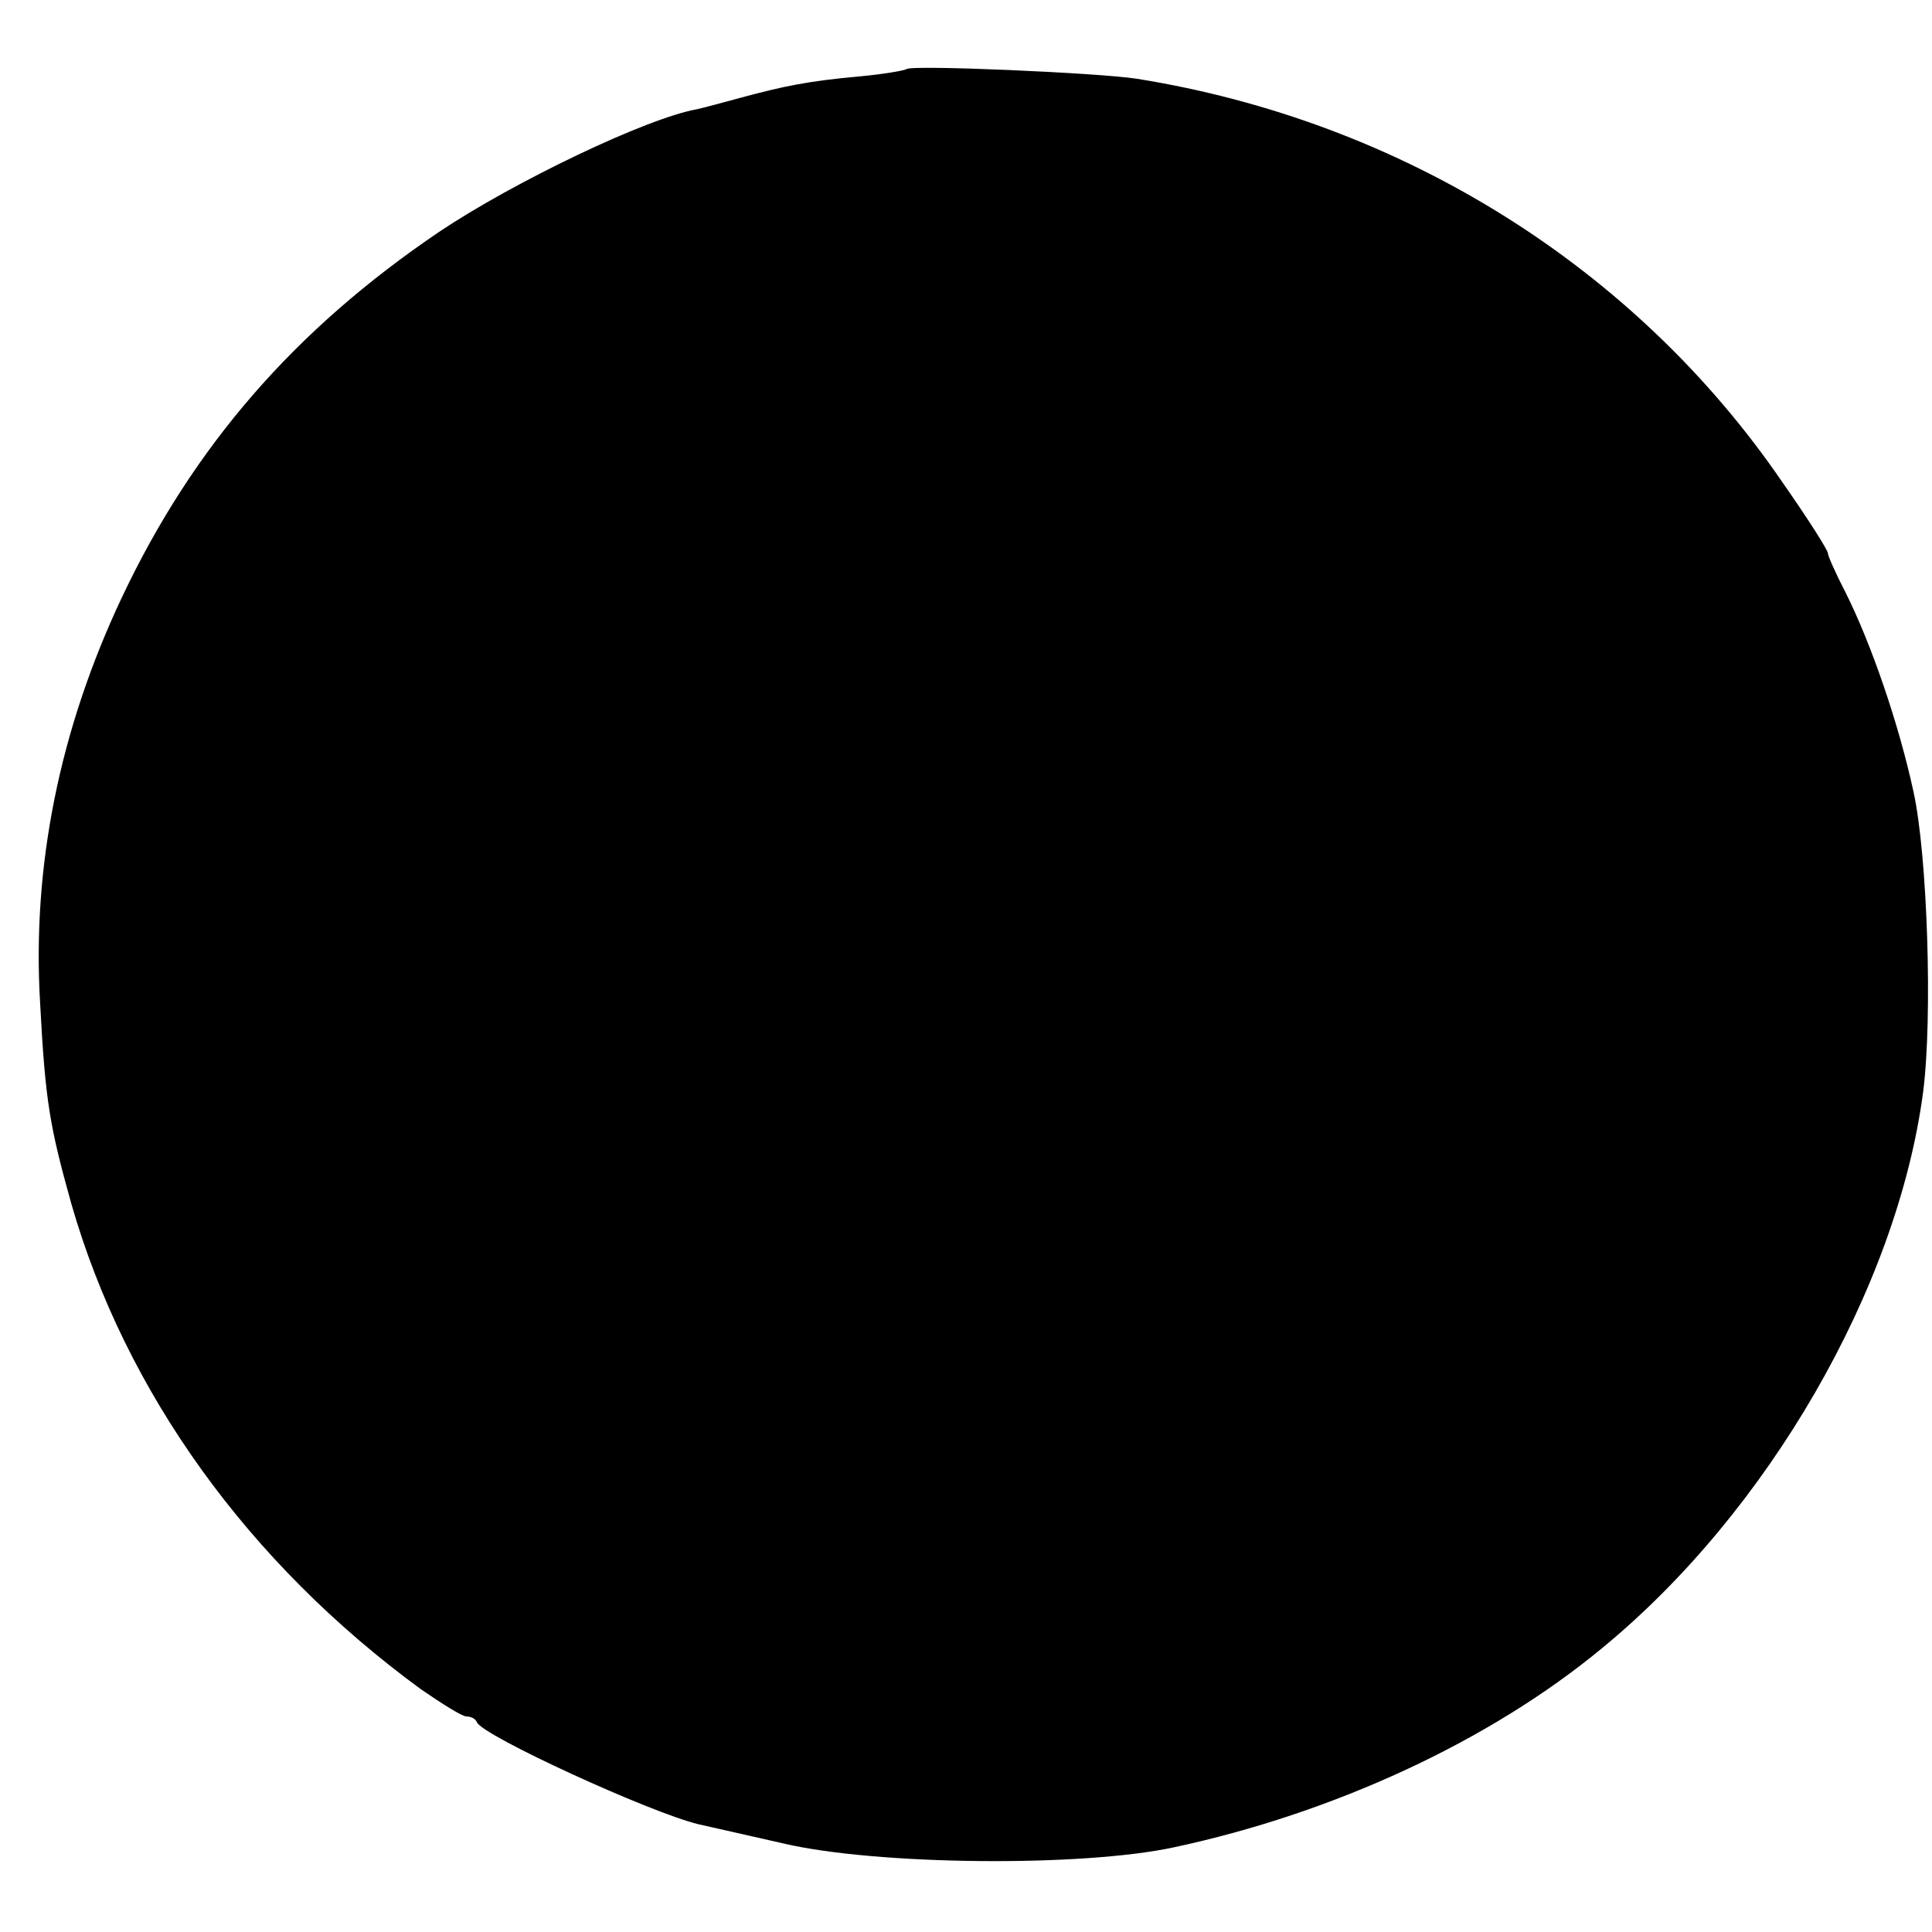
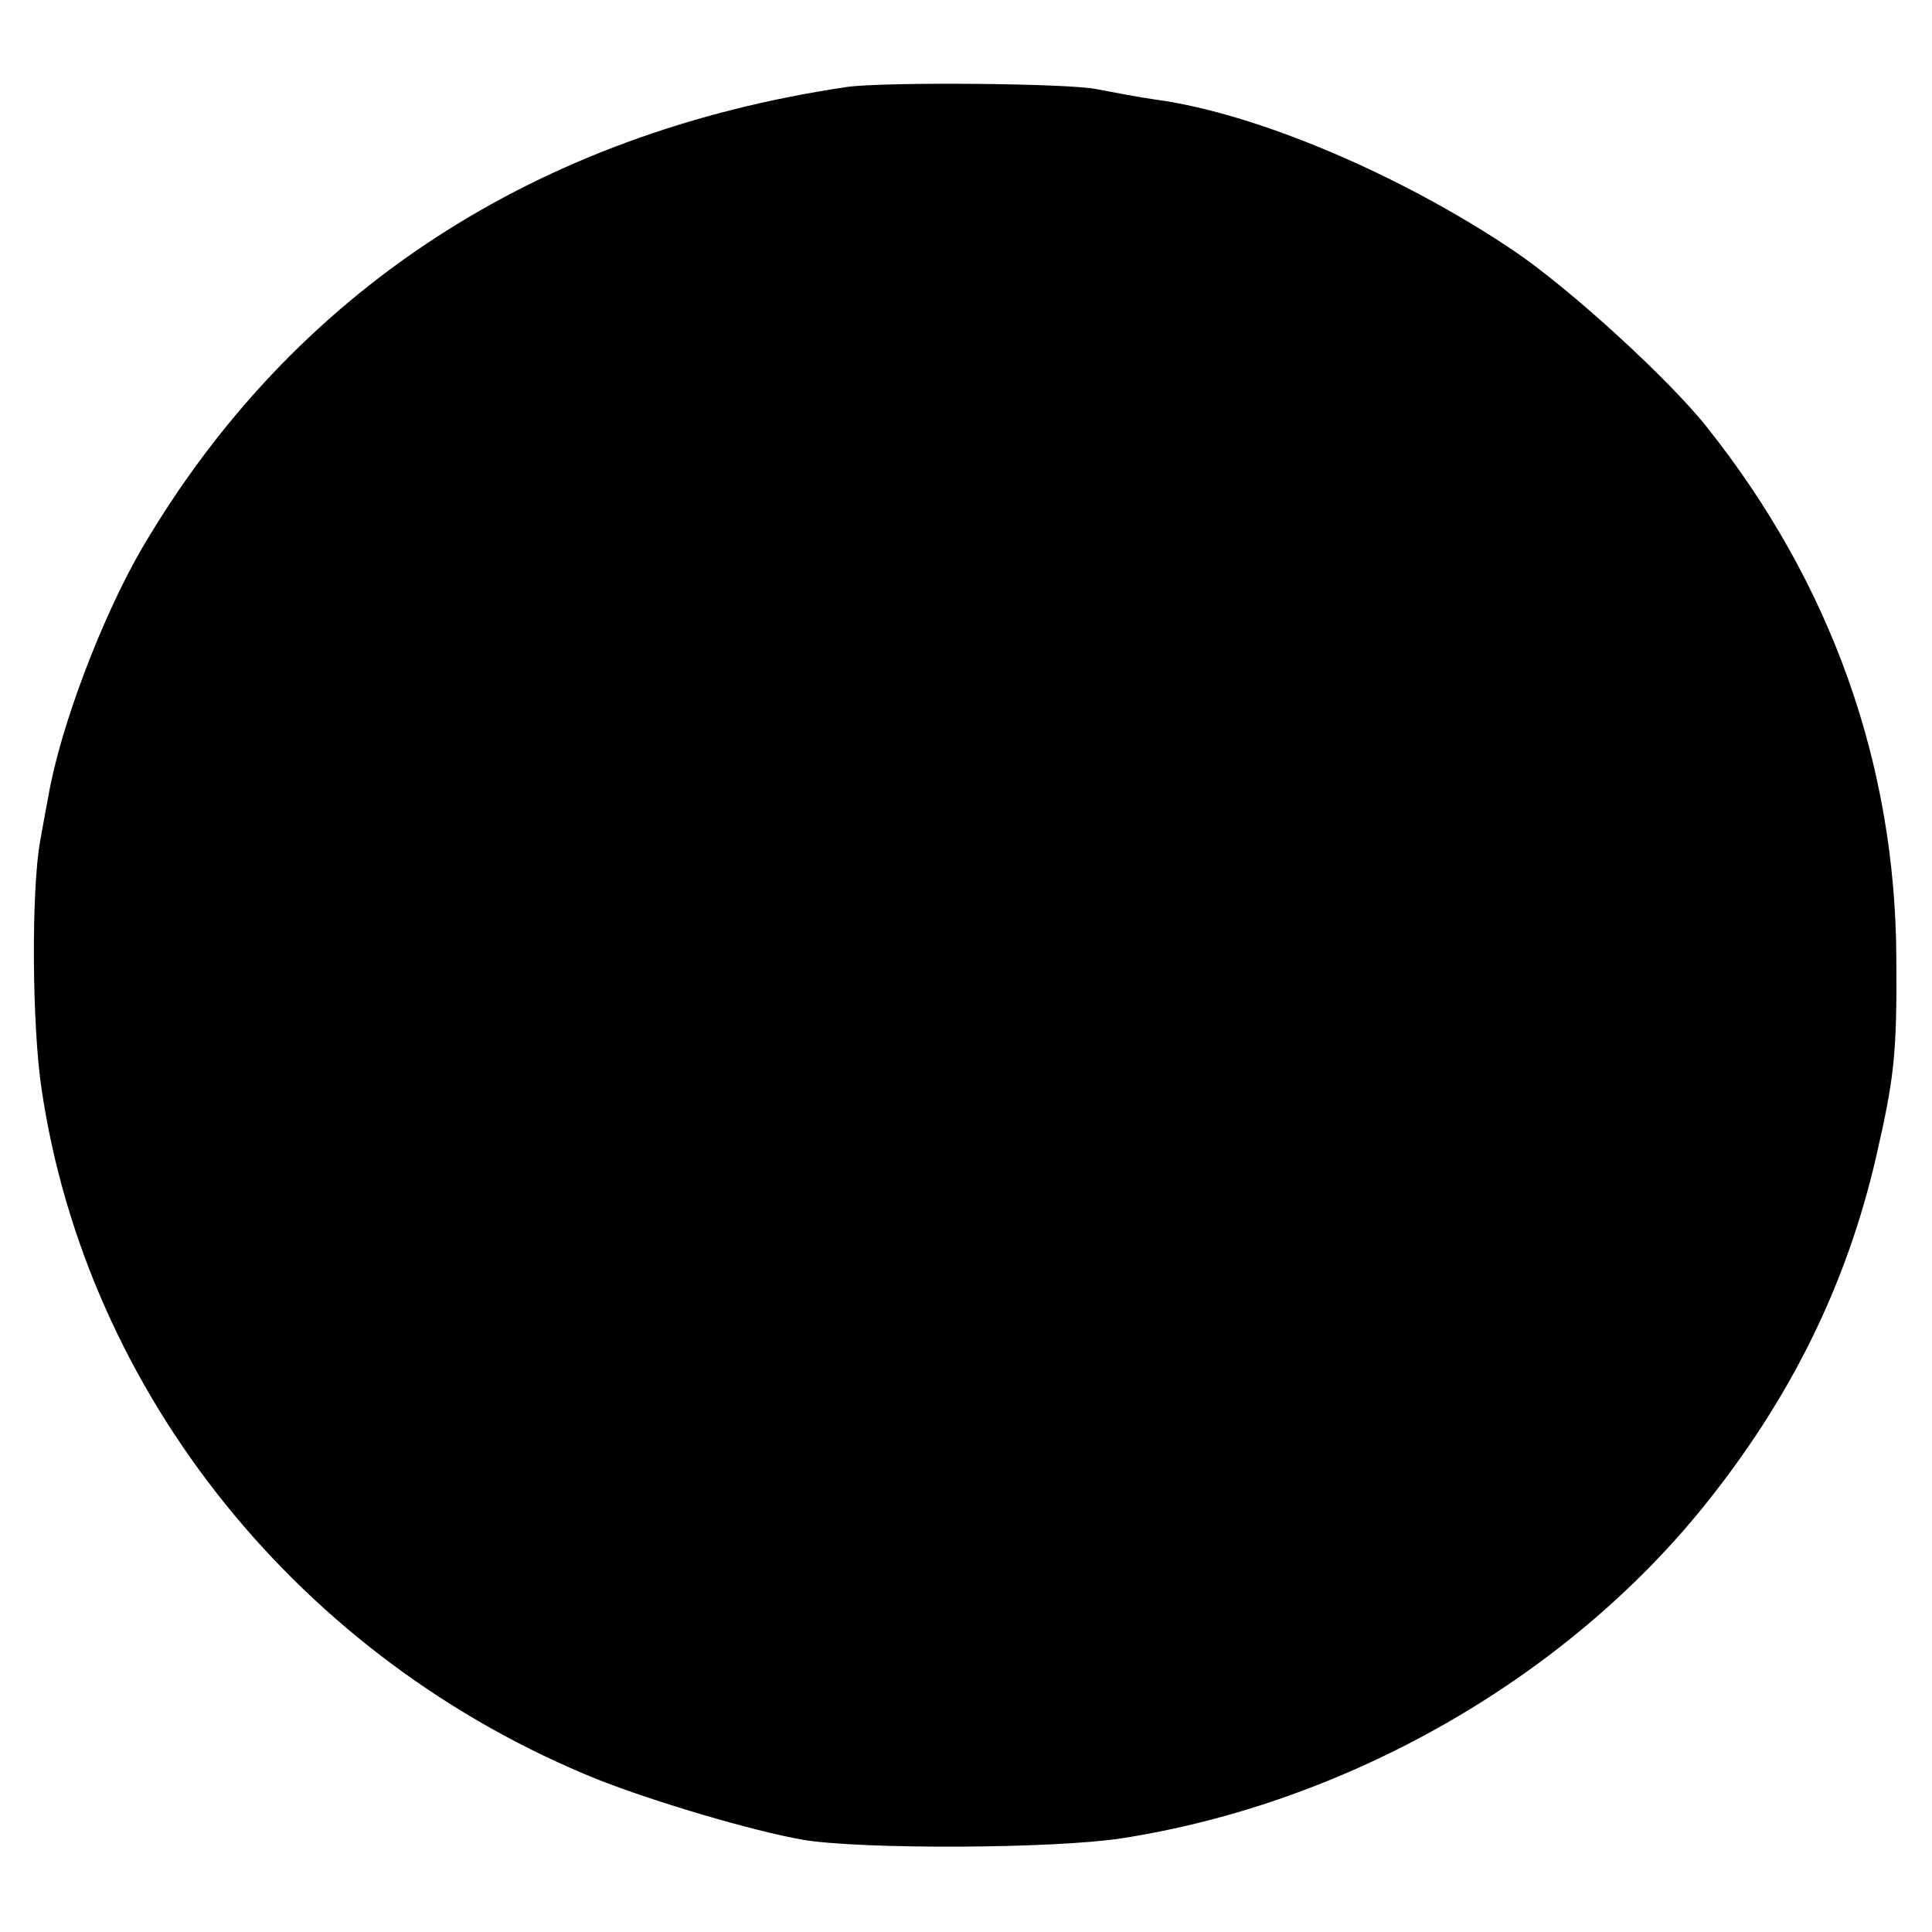
<svg xmlns="http://www.w3.org/2000/svg" version="1.0" width="260pt" height="260pt" viewBox="0 0 260 260" preserveAspectRatio="xMidYMid meet">
  <g transform="translate(0,260) scale(0.1,-0.1)" fill="#000000" stroke="none">
-     <path d="M1220 2507 c-3 -2 -32 -7 -65 -10 -67 -6 -101 -13 -160 -29 -22 -6 -48 -13 -57 -15 -68 -12 -247 -98 -347 -165 -195 -132 -331 -289 -427 -492 -84 -178 -121 -362 -110 -546 7 -133 13 -166 42 -270 73 -254 238 -483 470 -653 29 -20 56 -37 62 -37 6 0 12 -3 14 -8 8 -18 232 -121 298 -137 14 -3 66 -15 115 -26 124 -29 400 -32 525 -5 215 46 425 143 576 268 223 183 397 484 432 748 13 100 6 319 -13 405 -20 92 -57 199 -91 267 -14 27 -24 50 -24 53 1 3 -27 47 -62 97 -198 289 -512 485 -868 542 -51 8 -304 19 -310 13z" />
+     <path d="M1140 2483 c-419 -62 -746 -275 -949 -621 -53 -91 -110 -240 -126 -334 -3 -16 -8 -43 -11 -60 -12 -67 -11 -248 2 -334 61 -411 349 -768 749 -929 79 -31 208 -69 276 -81 80 -13 336 -12 428 2 303 47 596 214 784 447 116 144 192 297 232 471 24 105 28 137 27 266 -1 262 -88 505 -254 714 -52 66 -188 190 -263 240 -152 102 -346 184 -480 202 -22 3 -58 10 -79 14 -38 8 -285 10 -336 3z" />
  </g>
</svg>
